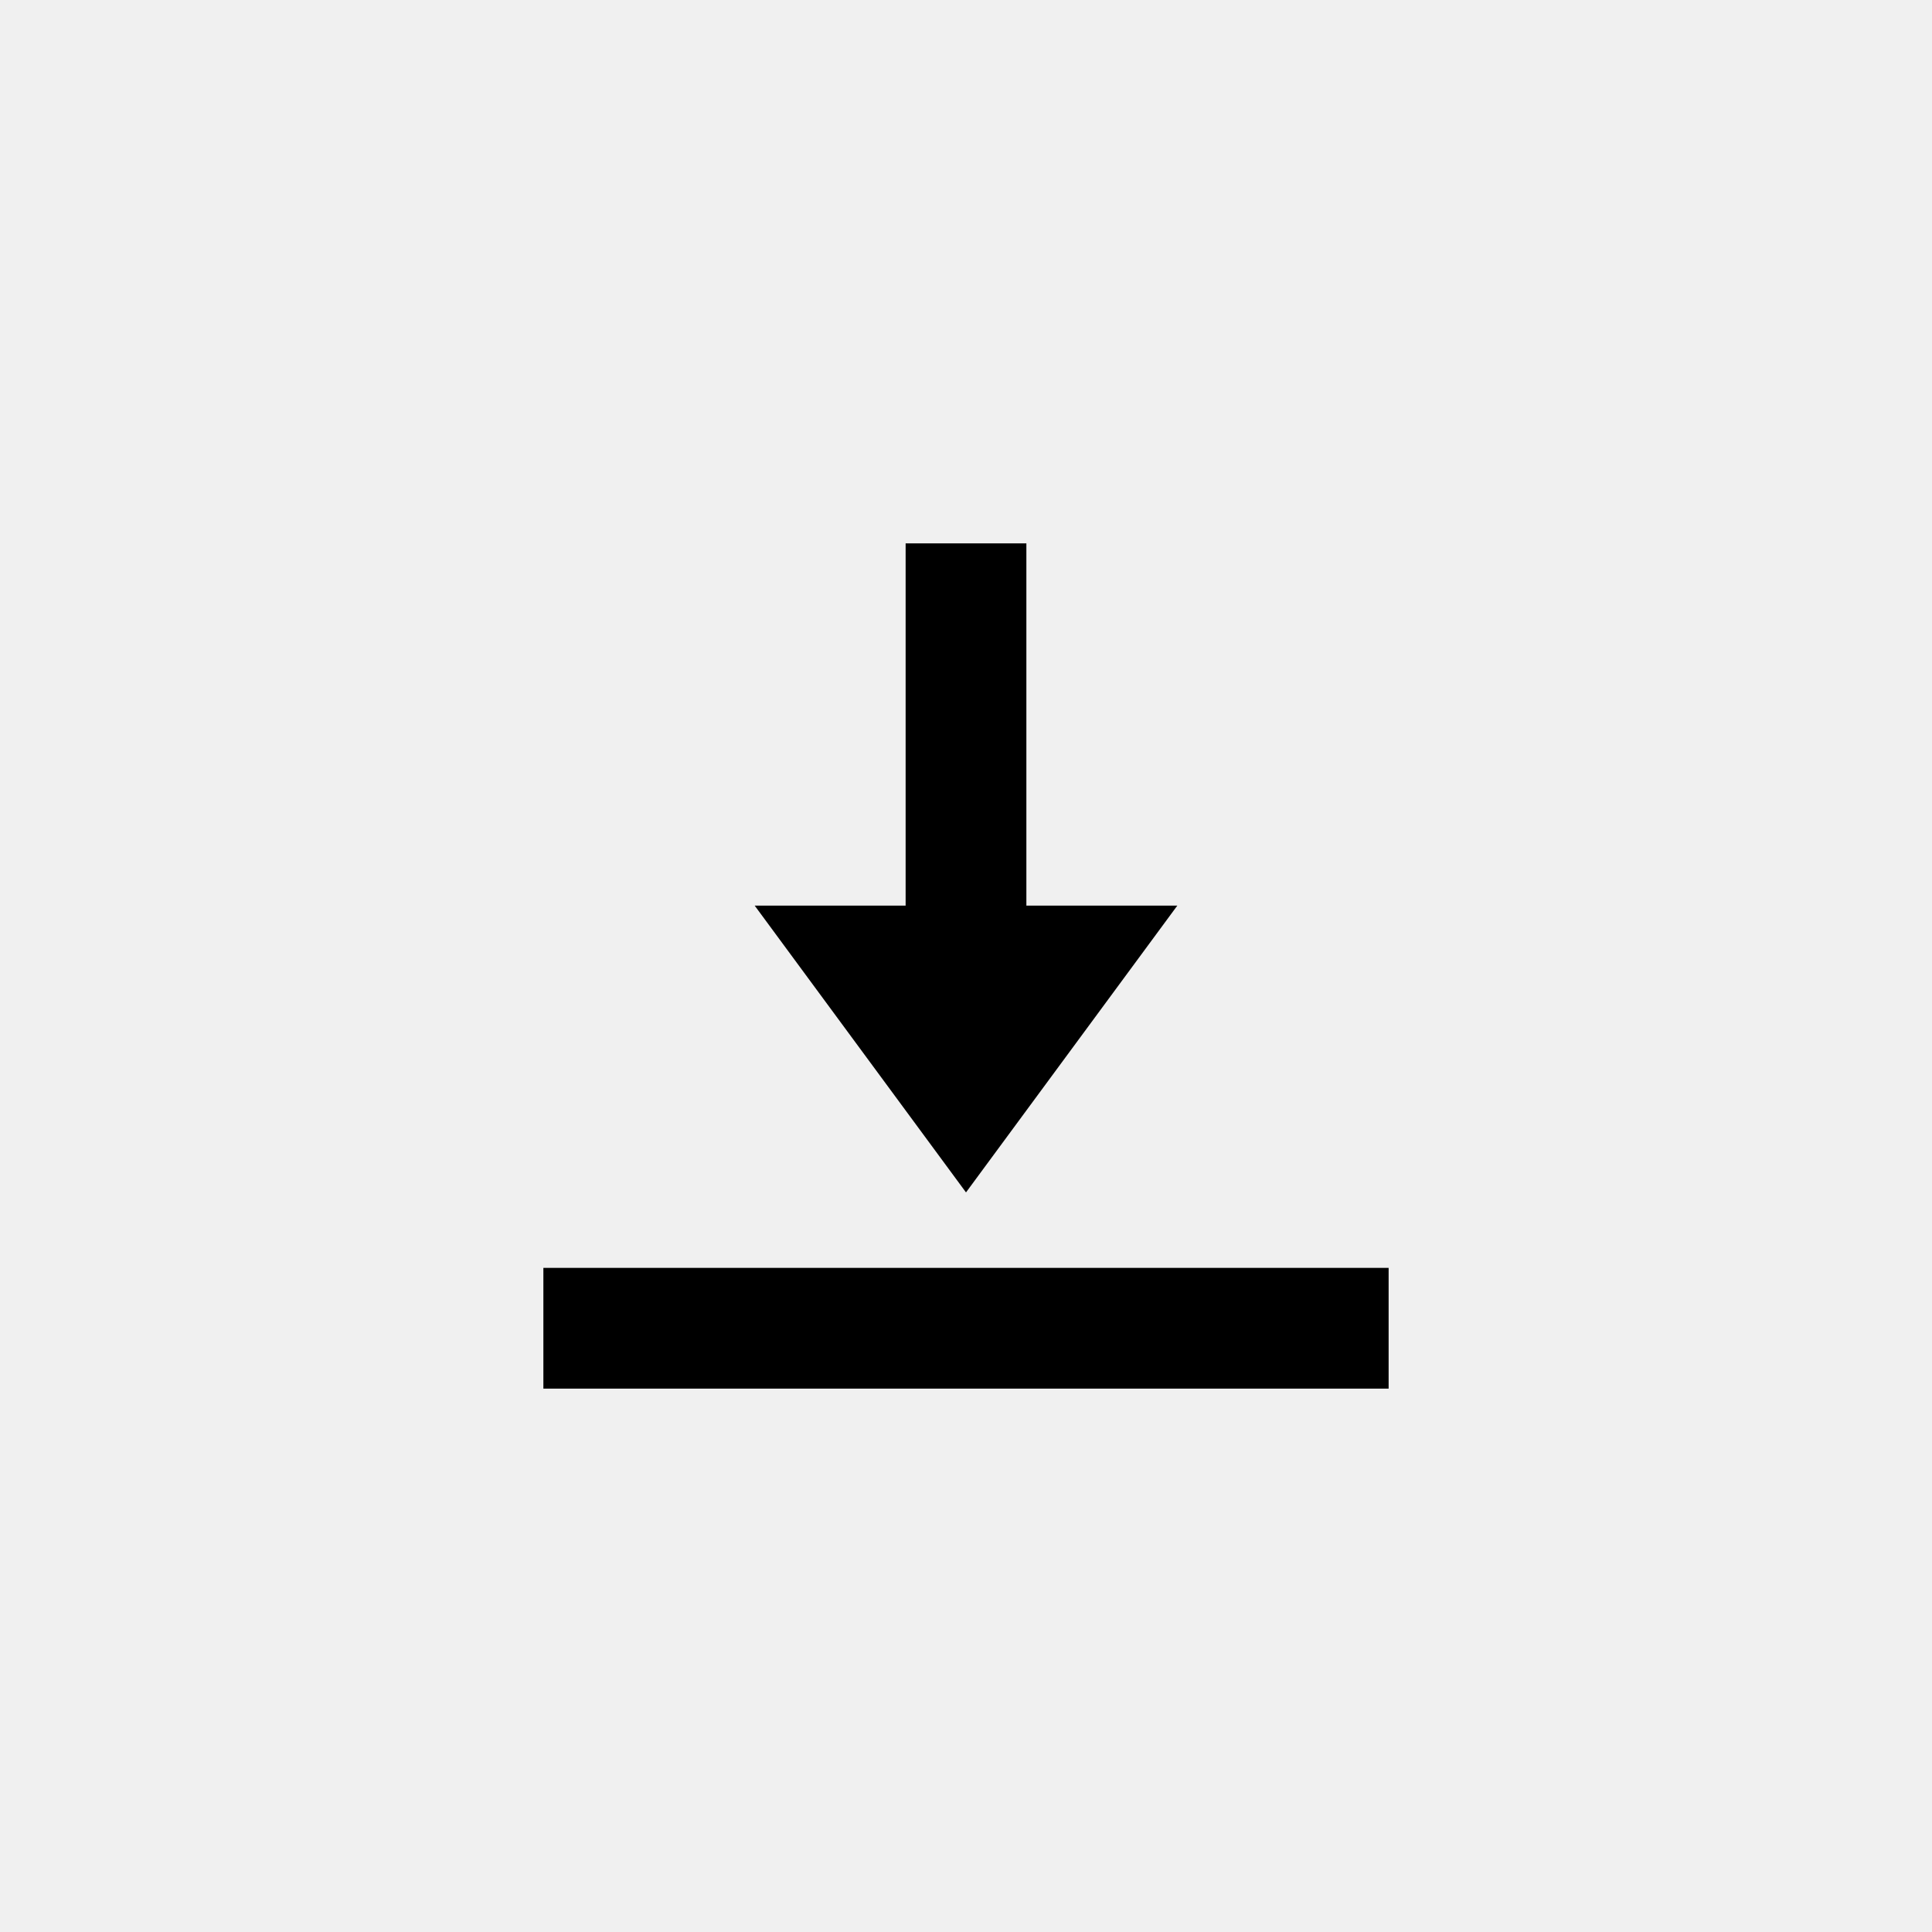
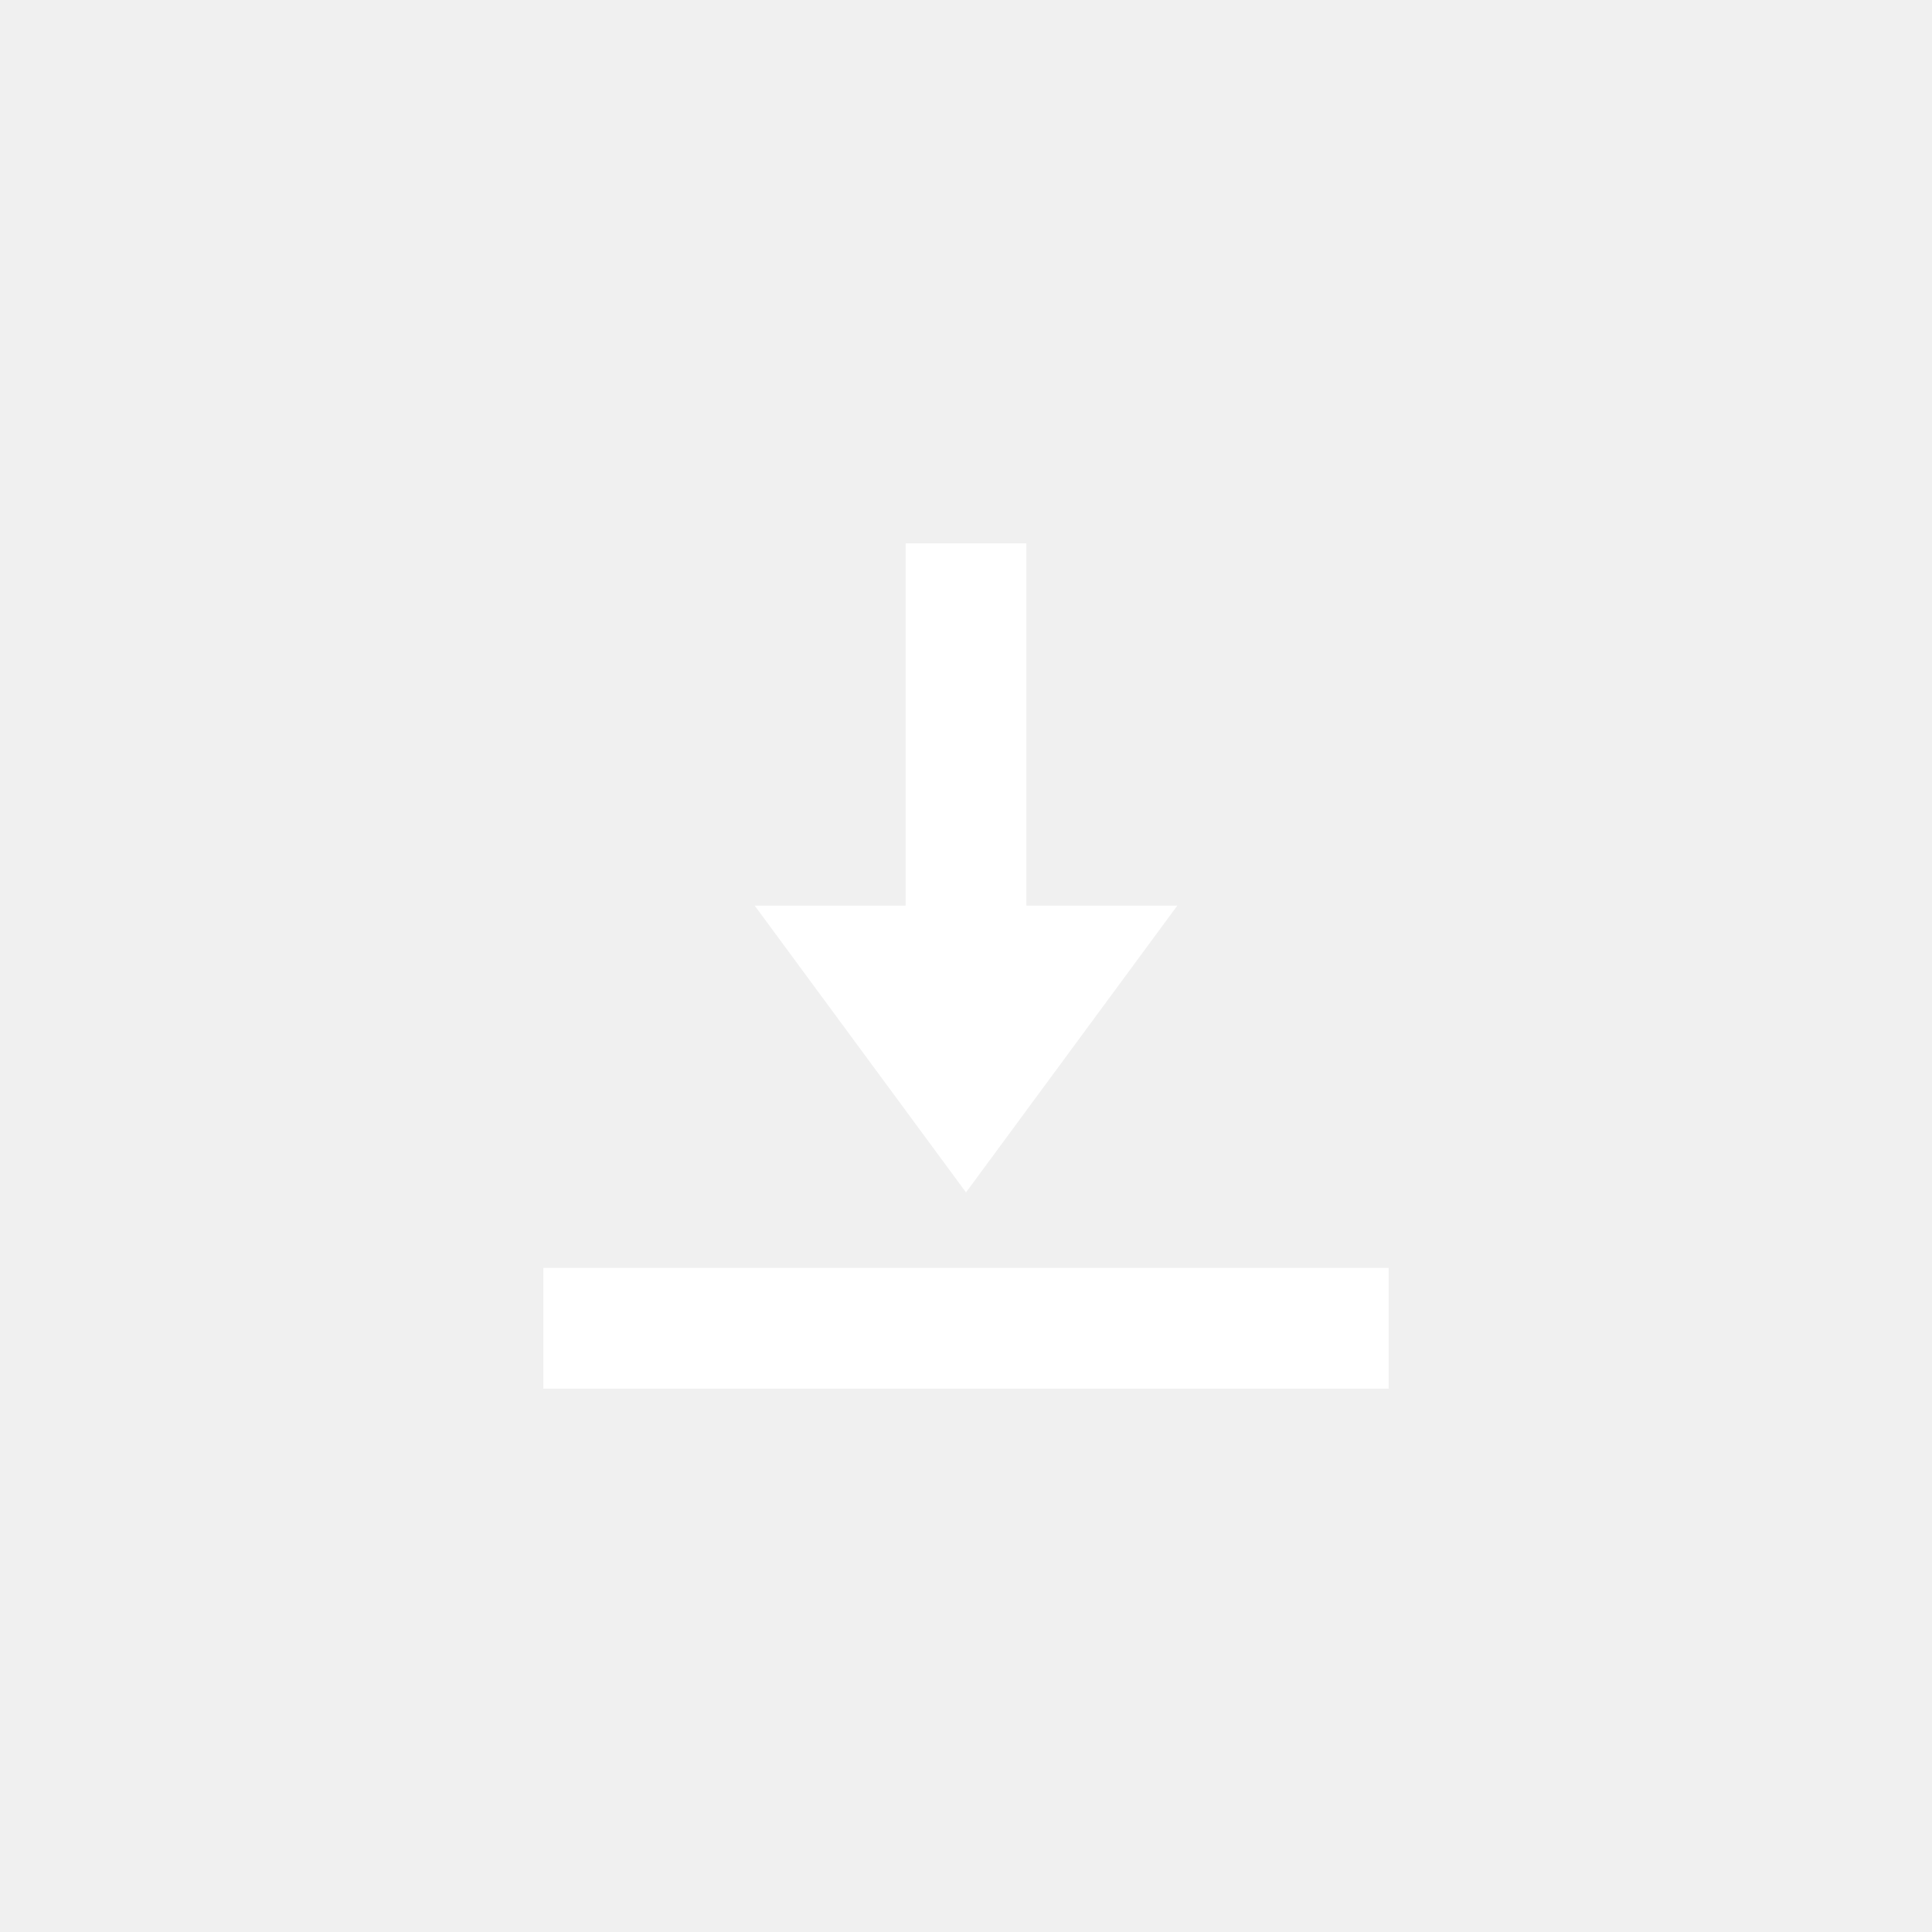
- <svg xmlns="http://www.w3.org/2000/svg" width="32px" height="32px" viewBox="0 0 32 32" version="1.1">
-   <g id="Symbols" stroke="none" stroke-width="1" fill="none" fill-rule="evenodd">
-     <g id="icon/card/download/L/normal">
-       <g id="Group">
-         <g id="Group-25">
-           <rect id="Rectangle" opacity="0.2" x="0" y="0" width="32" height="32" />
-           <rect id="Rectangle" fill="#000000" x="9" y="21" width="14" height="2" />
-           <rect id="Rectangle" fill="#000000" x="15" y="9" width="2" height="9" />
-         </g>
-       </g>
-       <polygon id="Rectangle" fill="#000000" points="12.5 15 19.5 15 16 19.75" />
-     </g>
+ <svg xmlns="http://www.w3.org/2000/svg" width="32" height="32" viewBox="0 0 32 32">
+   <g fill="none" fill-rule="evenodd">
+     <path d="M0 0h32v32H0z" opacity=".2" />
+     <path fill="#FFF" d="M9 21h14v2H9zM15 9h2v9h-2z" />
+     <path fill="#FFF" d="M12.5 15h7L16 19.75z" />
  </g>
</svg>
